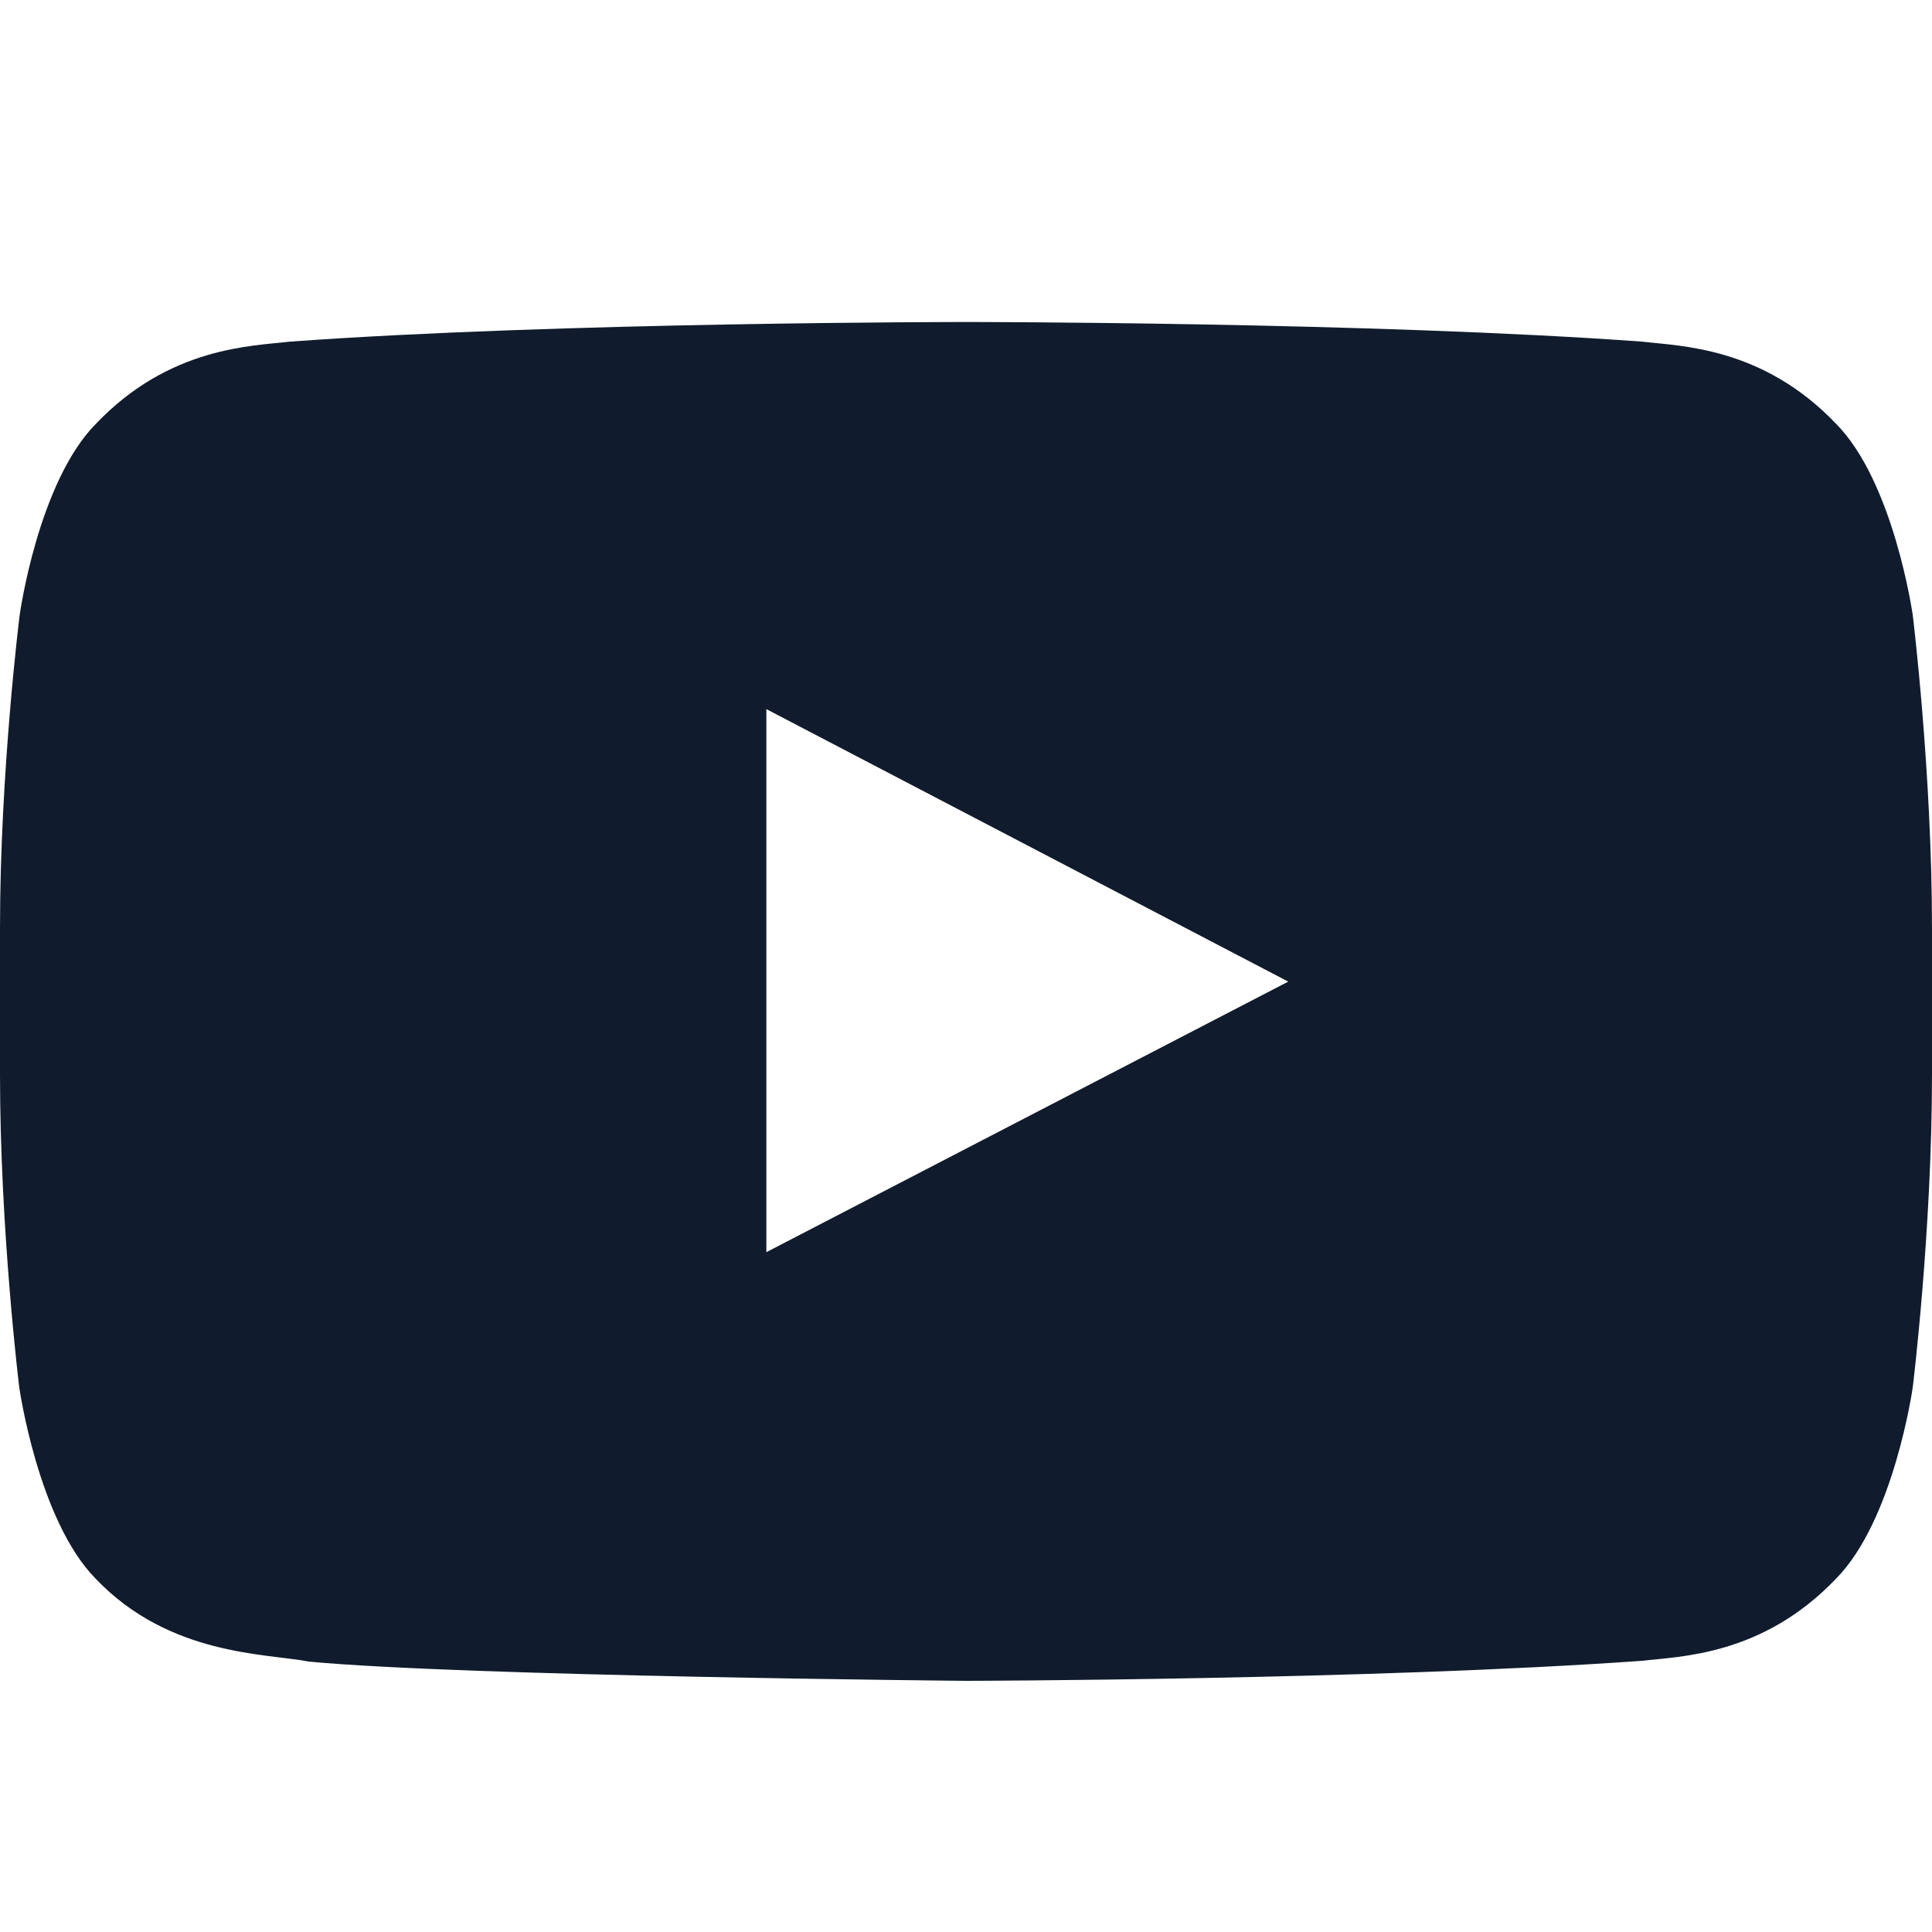
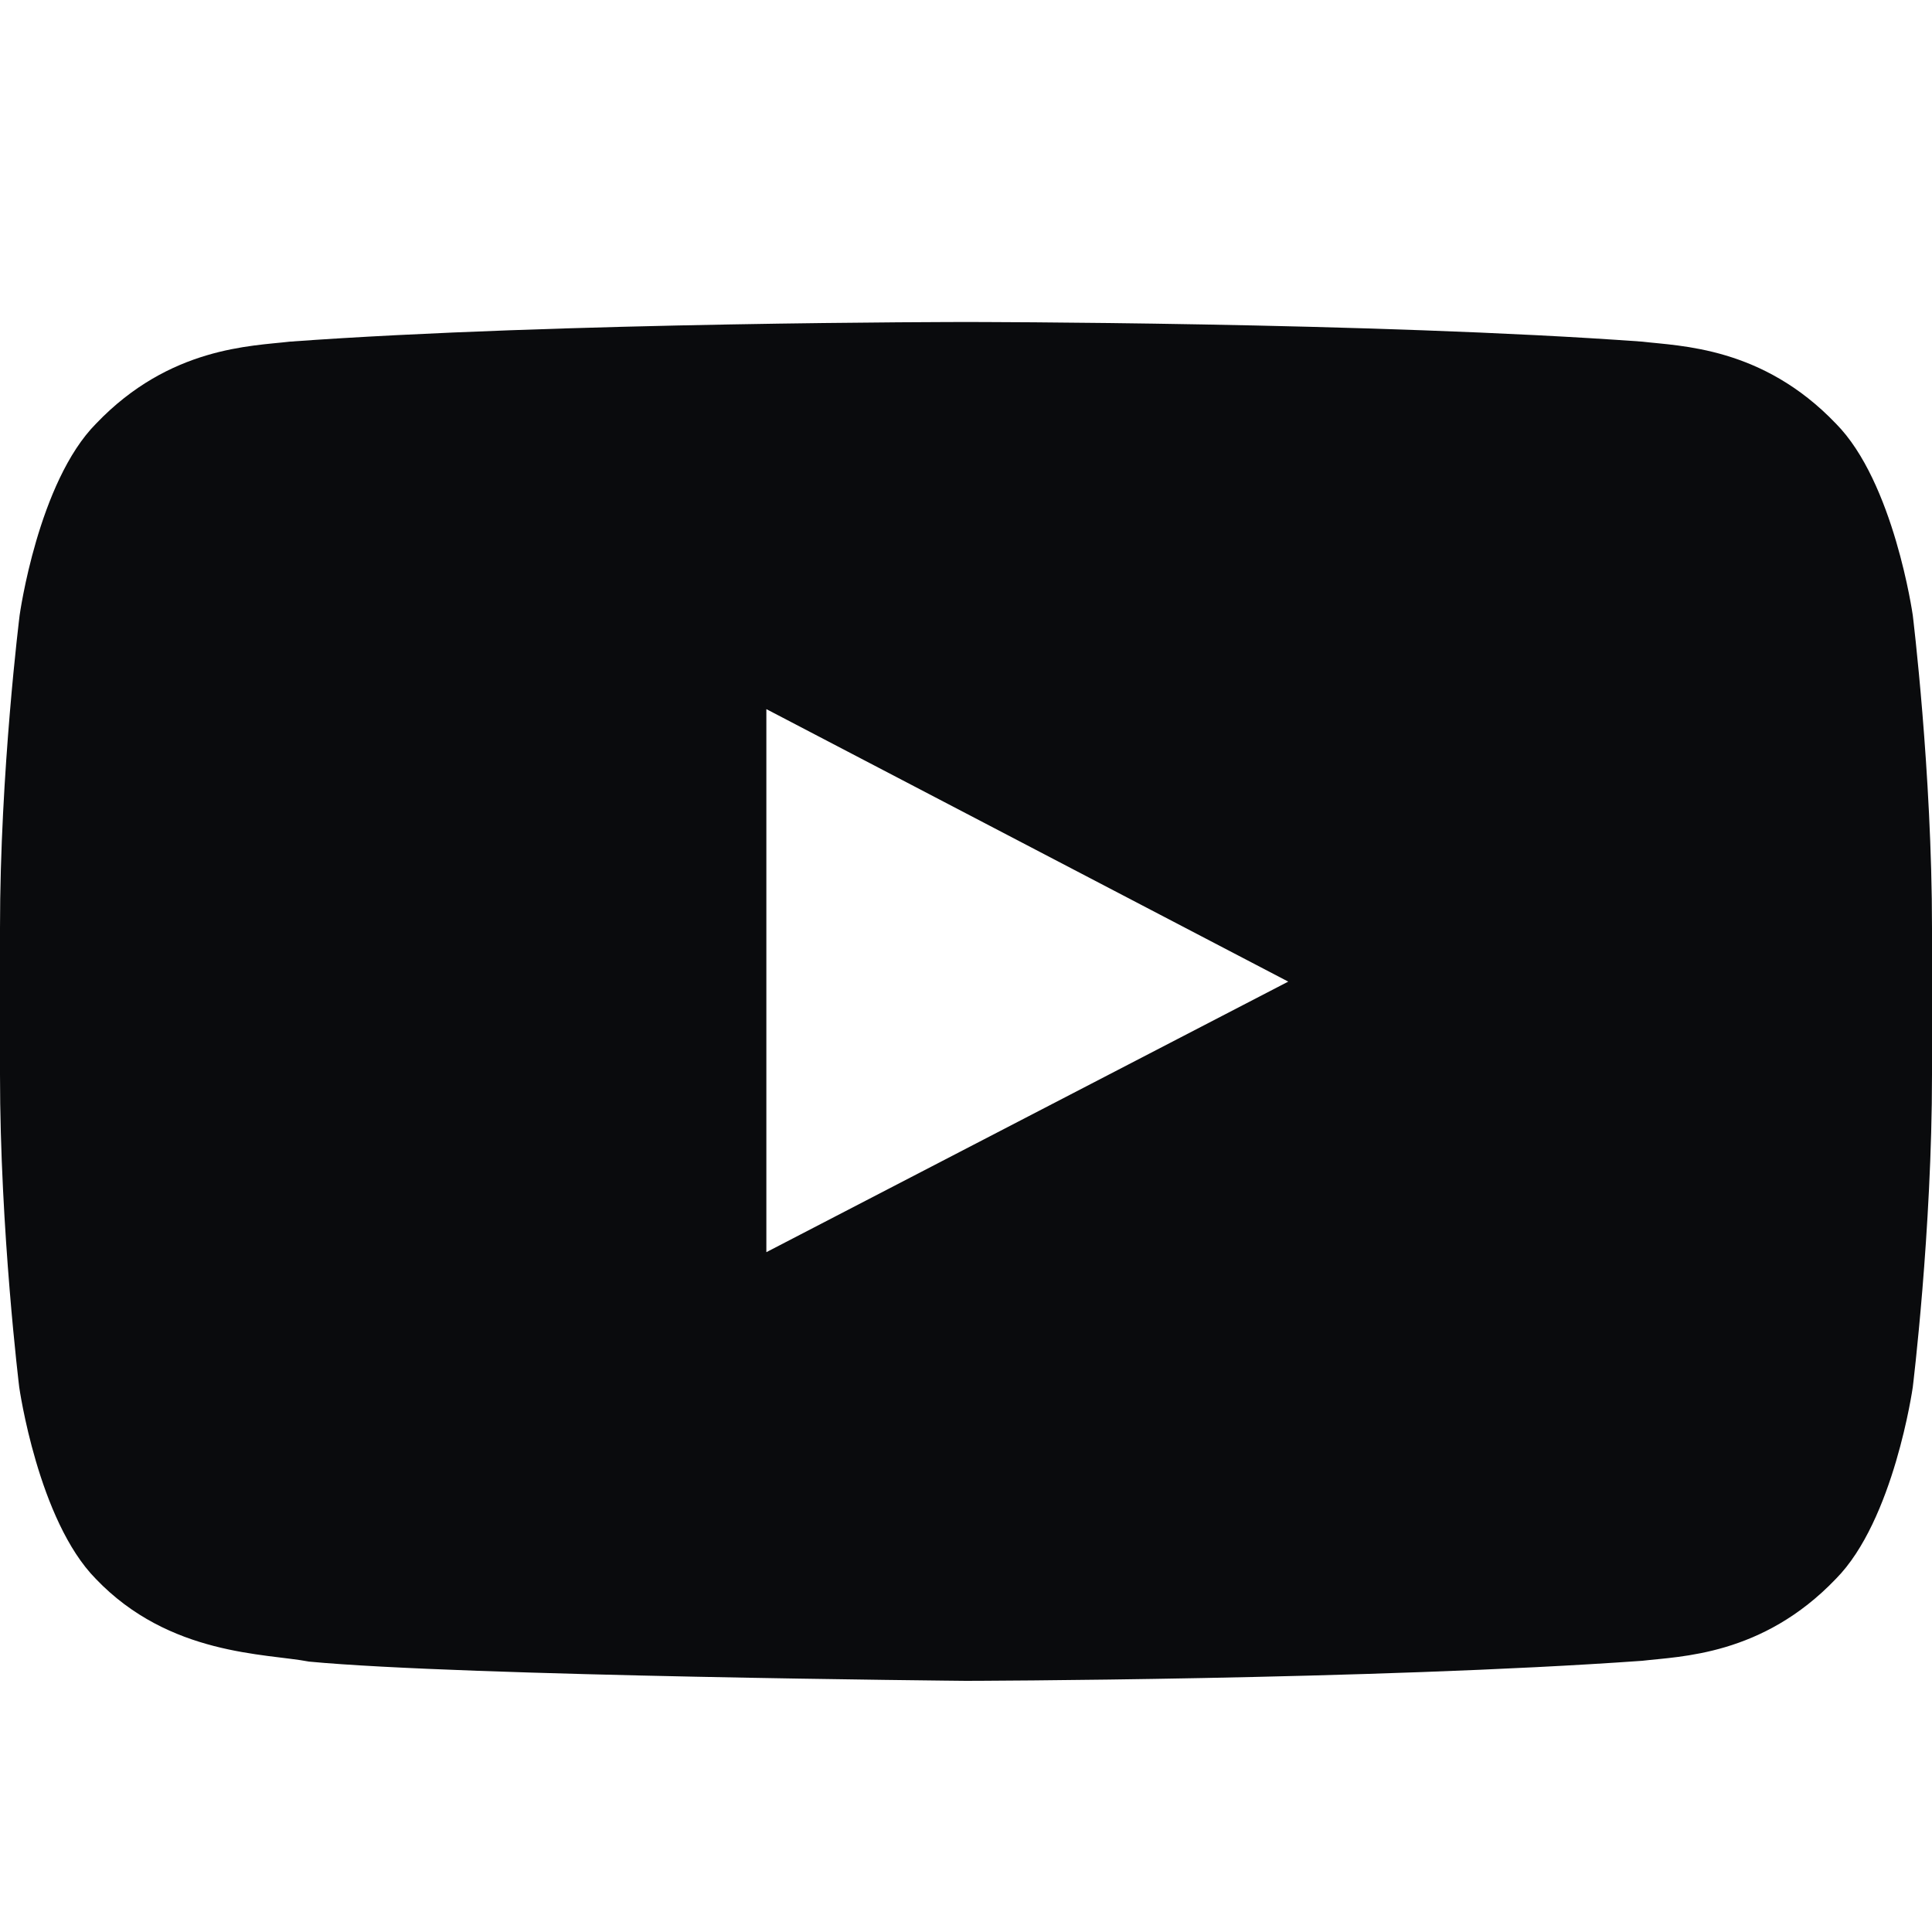
<svg xmlns="http://www.w3.org/2000/svg" width="24" height="24" viewBox="0 0 24 24" fill="none">
-   <path d="M23.761 7.642C23.761 7.642 23.527 5.987 22.805 5.261C21.891 4.305 20.869 4.3 20.4 4.244C17.044 4 12.005 4 12.005 4H11.995C11.995 4 6.956 4 3.6 4.244C3.131 4.3 2.109 4.305 1.195 5.261C0.473 5.987 0.244 7.642 0.244 7.642C0.244 7.642 0 9.588 0 11.528V13.347C0 15.287 0.239 17.233 0.239 17.233C0.239 17.233 0.473 18.887 1.191 19.614C2.105 20.57 3.305 20.538 3.839 20.641C5.761 20.823 12 20.88 12 20.88C12 20.88 17.044 20.87 20.4 20.631C20.869 20.575 21.891 20.57 22.805 19.614C23.527 18.887 23.761 17.233 23.761 17.233C23.761 17.233 24 15.292 24 13.347V11.528C24 9.588 23.761 7.642 23.761 7.642ZM9.52 15.555V8.809L16.003 12.194L9.52 15.555Z" fill="#101C2D" />
+   <path d="M23.761 7.642C23.761 7.642 23.527 5.987 22.805 5.261C21.891 4.305 20.869 4.3 20.4 4.244C17.044 4 12.005 4 12.005 4H11.995C11.995 4 6.956 4 3.6 4.244C3.131 4.3 2.109 4.305 1.195 5.261C0.473 5.987 0.244 7.642 0.244 7.642C0.244 7.642 0 9.588 0 11.528V13.347C0 15.287 0.239 17.233 0.239 17.233C0.239 17.233 0.473 18.887 1.191 19.614C2.105 20.57 3.305 20.538 3.839 20.641C5.761 20.823 12 20.88 12 20.88C12 20.88 17.044 20.87 20.4 20.631C20.869 20.575 21.891 20.57 22.805 19.614C23.527 18.887 23.761 17.233 23.761 17.233C23.761 17.233 24 15.292 24 13.347V11.528C24 9.588 23.761 7.642 23.761 7.642ZM9.52 15.555V8.809L16.003 12.194L9.52 15.555Z" fill="#0A0B0D" />
</svg>
